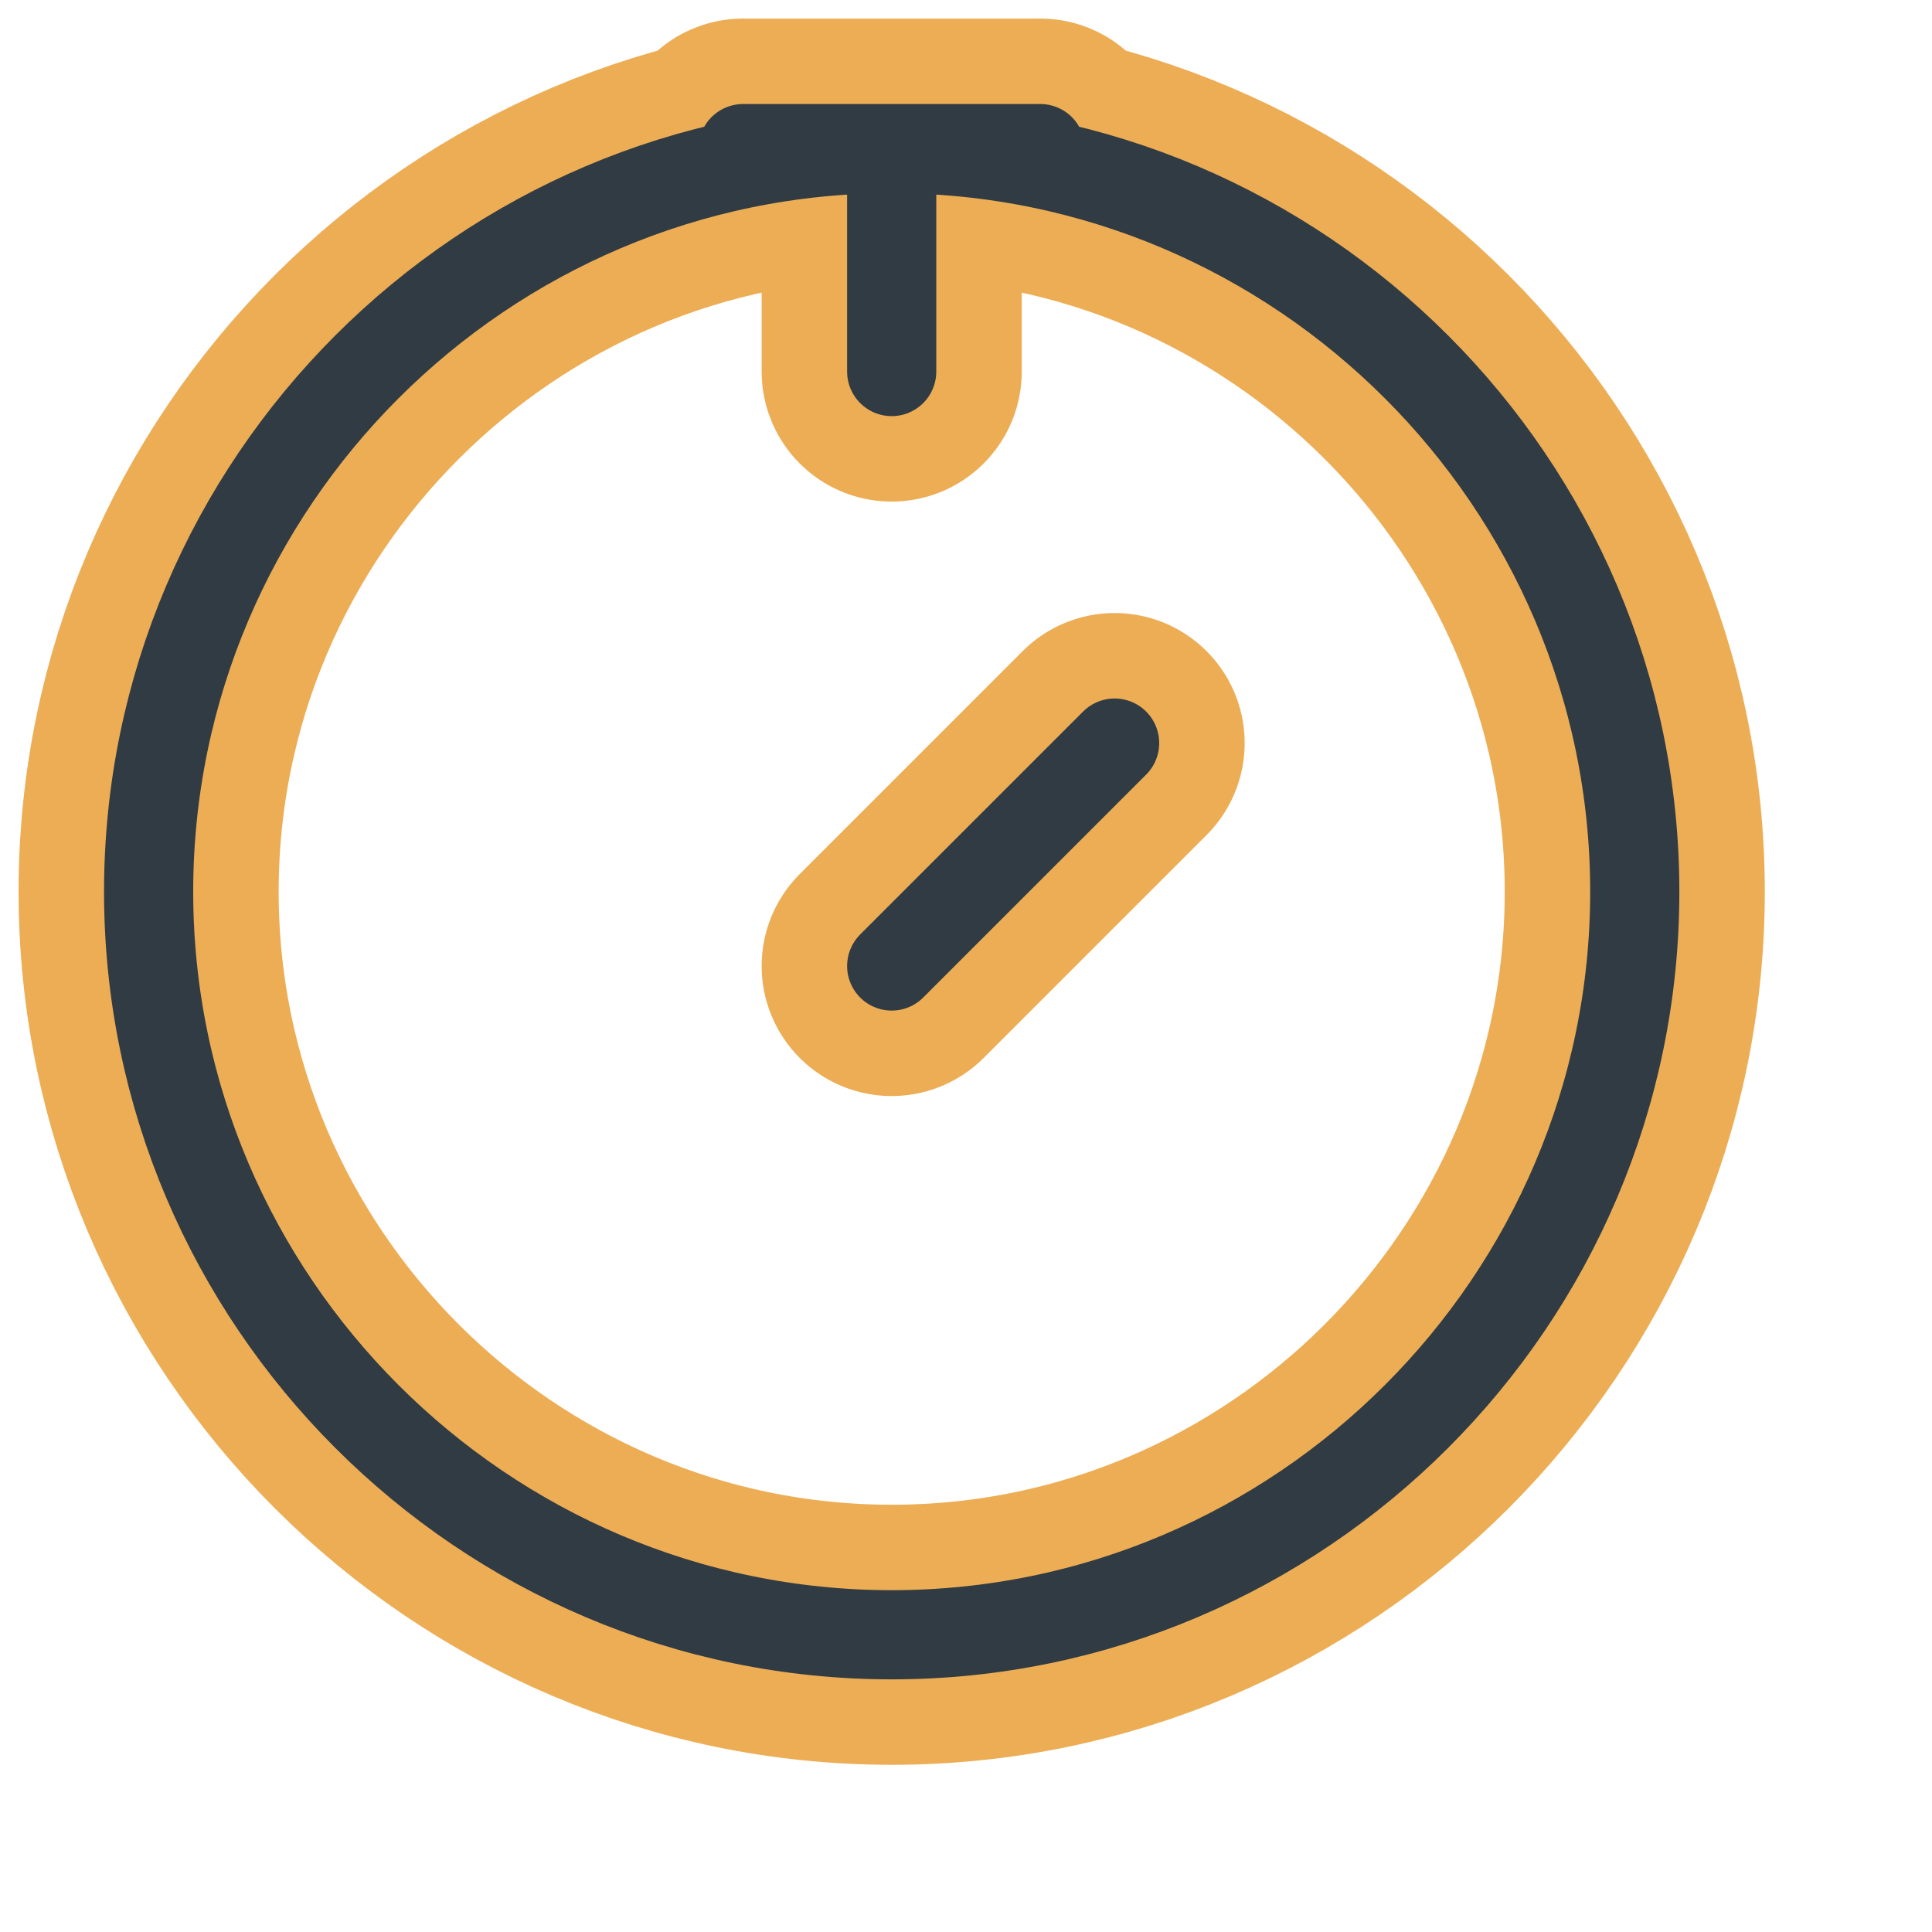
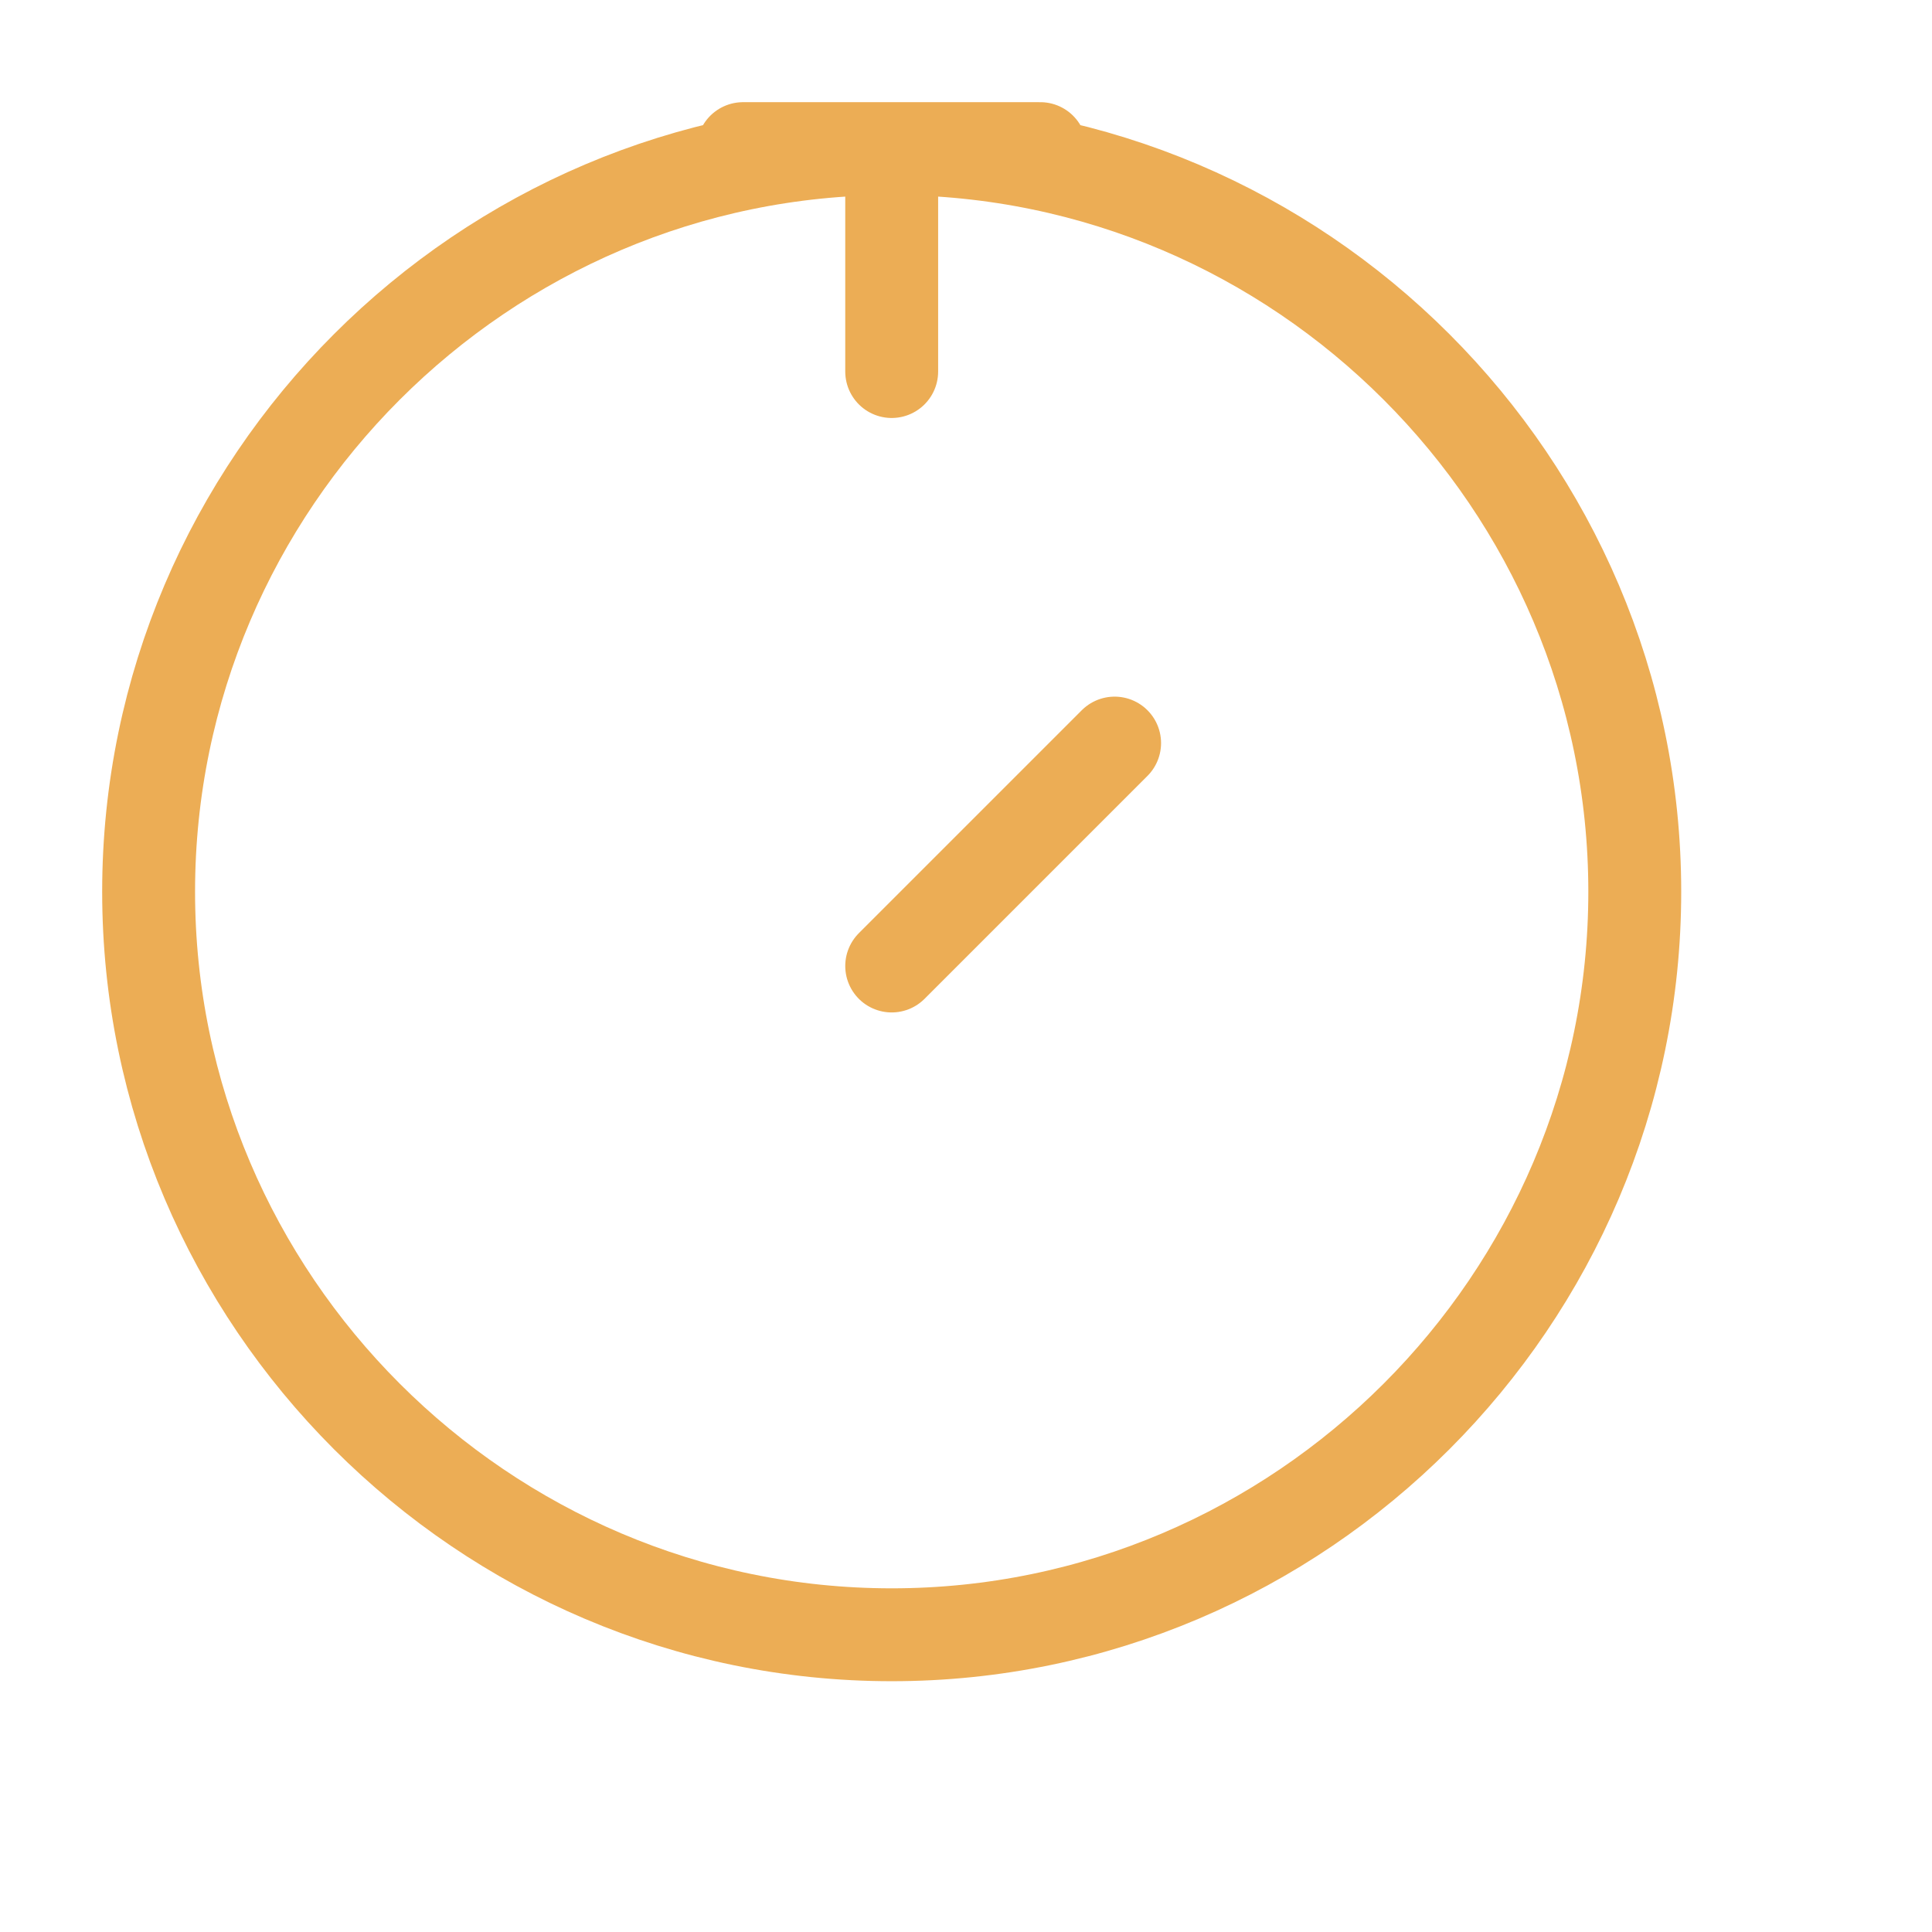
<svg xmlns="http://www.w3.org/2000/svg" width="26" height="26" viewBox="0 0 26 26">
-   <path d="M12,2 L12,5 M10,2 L14,2 M12,13 L15,10 M12,22 C6.5,22 2,17.5 2,12 C2,6.5 6.5,2 12,2 C17.5,2 22,6.5 22,12 C22,17.5 17.5,22 12,22 Z" fill="none" stroke="#ECAD55" stroke-width="3.5" stroke-linecap="round" stroke-linejoin="round" />
-   <path d="M12,2 L12,5 M10,2 L14,2 M12,13 L15,10 M12,22 C6.5,22 2,17.5 2,12 C2,6.5 6.5,2 12,2 C17.5,2 22,6.5 22,12 C22,17.5 17.5,22 12,22 Z" fill="none" stroke="#303B43" stroke-width="1.2" stroke-linecap="round" stroke-linejoin="round" />
+   <path d="M12,2 L12,5 M10,2 L14,2 M12,13 L15,10 M12,22 C6.5,22 2,17.5 2,12 C2,6.5 6.5,2 12,2 C17.5,2 22,6.5 22,12 C22,17.5 17.5,22 12,22 Z" fill="none" stroke="#ECAD55" stroke-width="1.25" stroke-linecap="round" stroke-linejoin="round" />
</svg>
